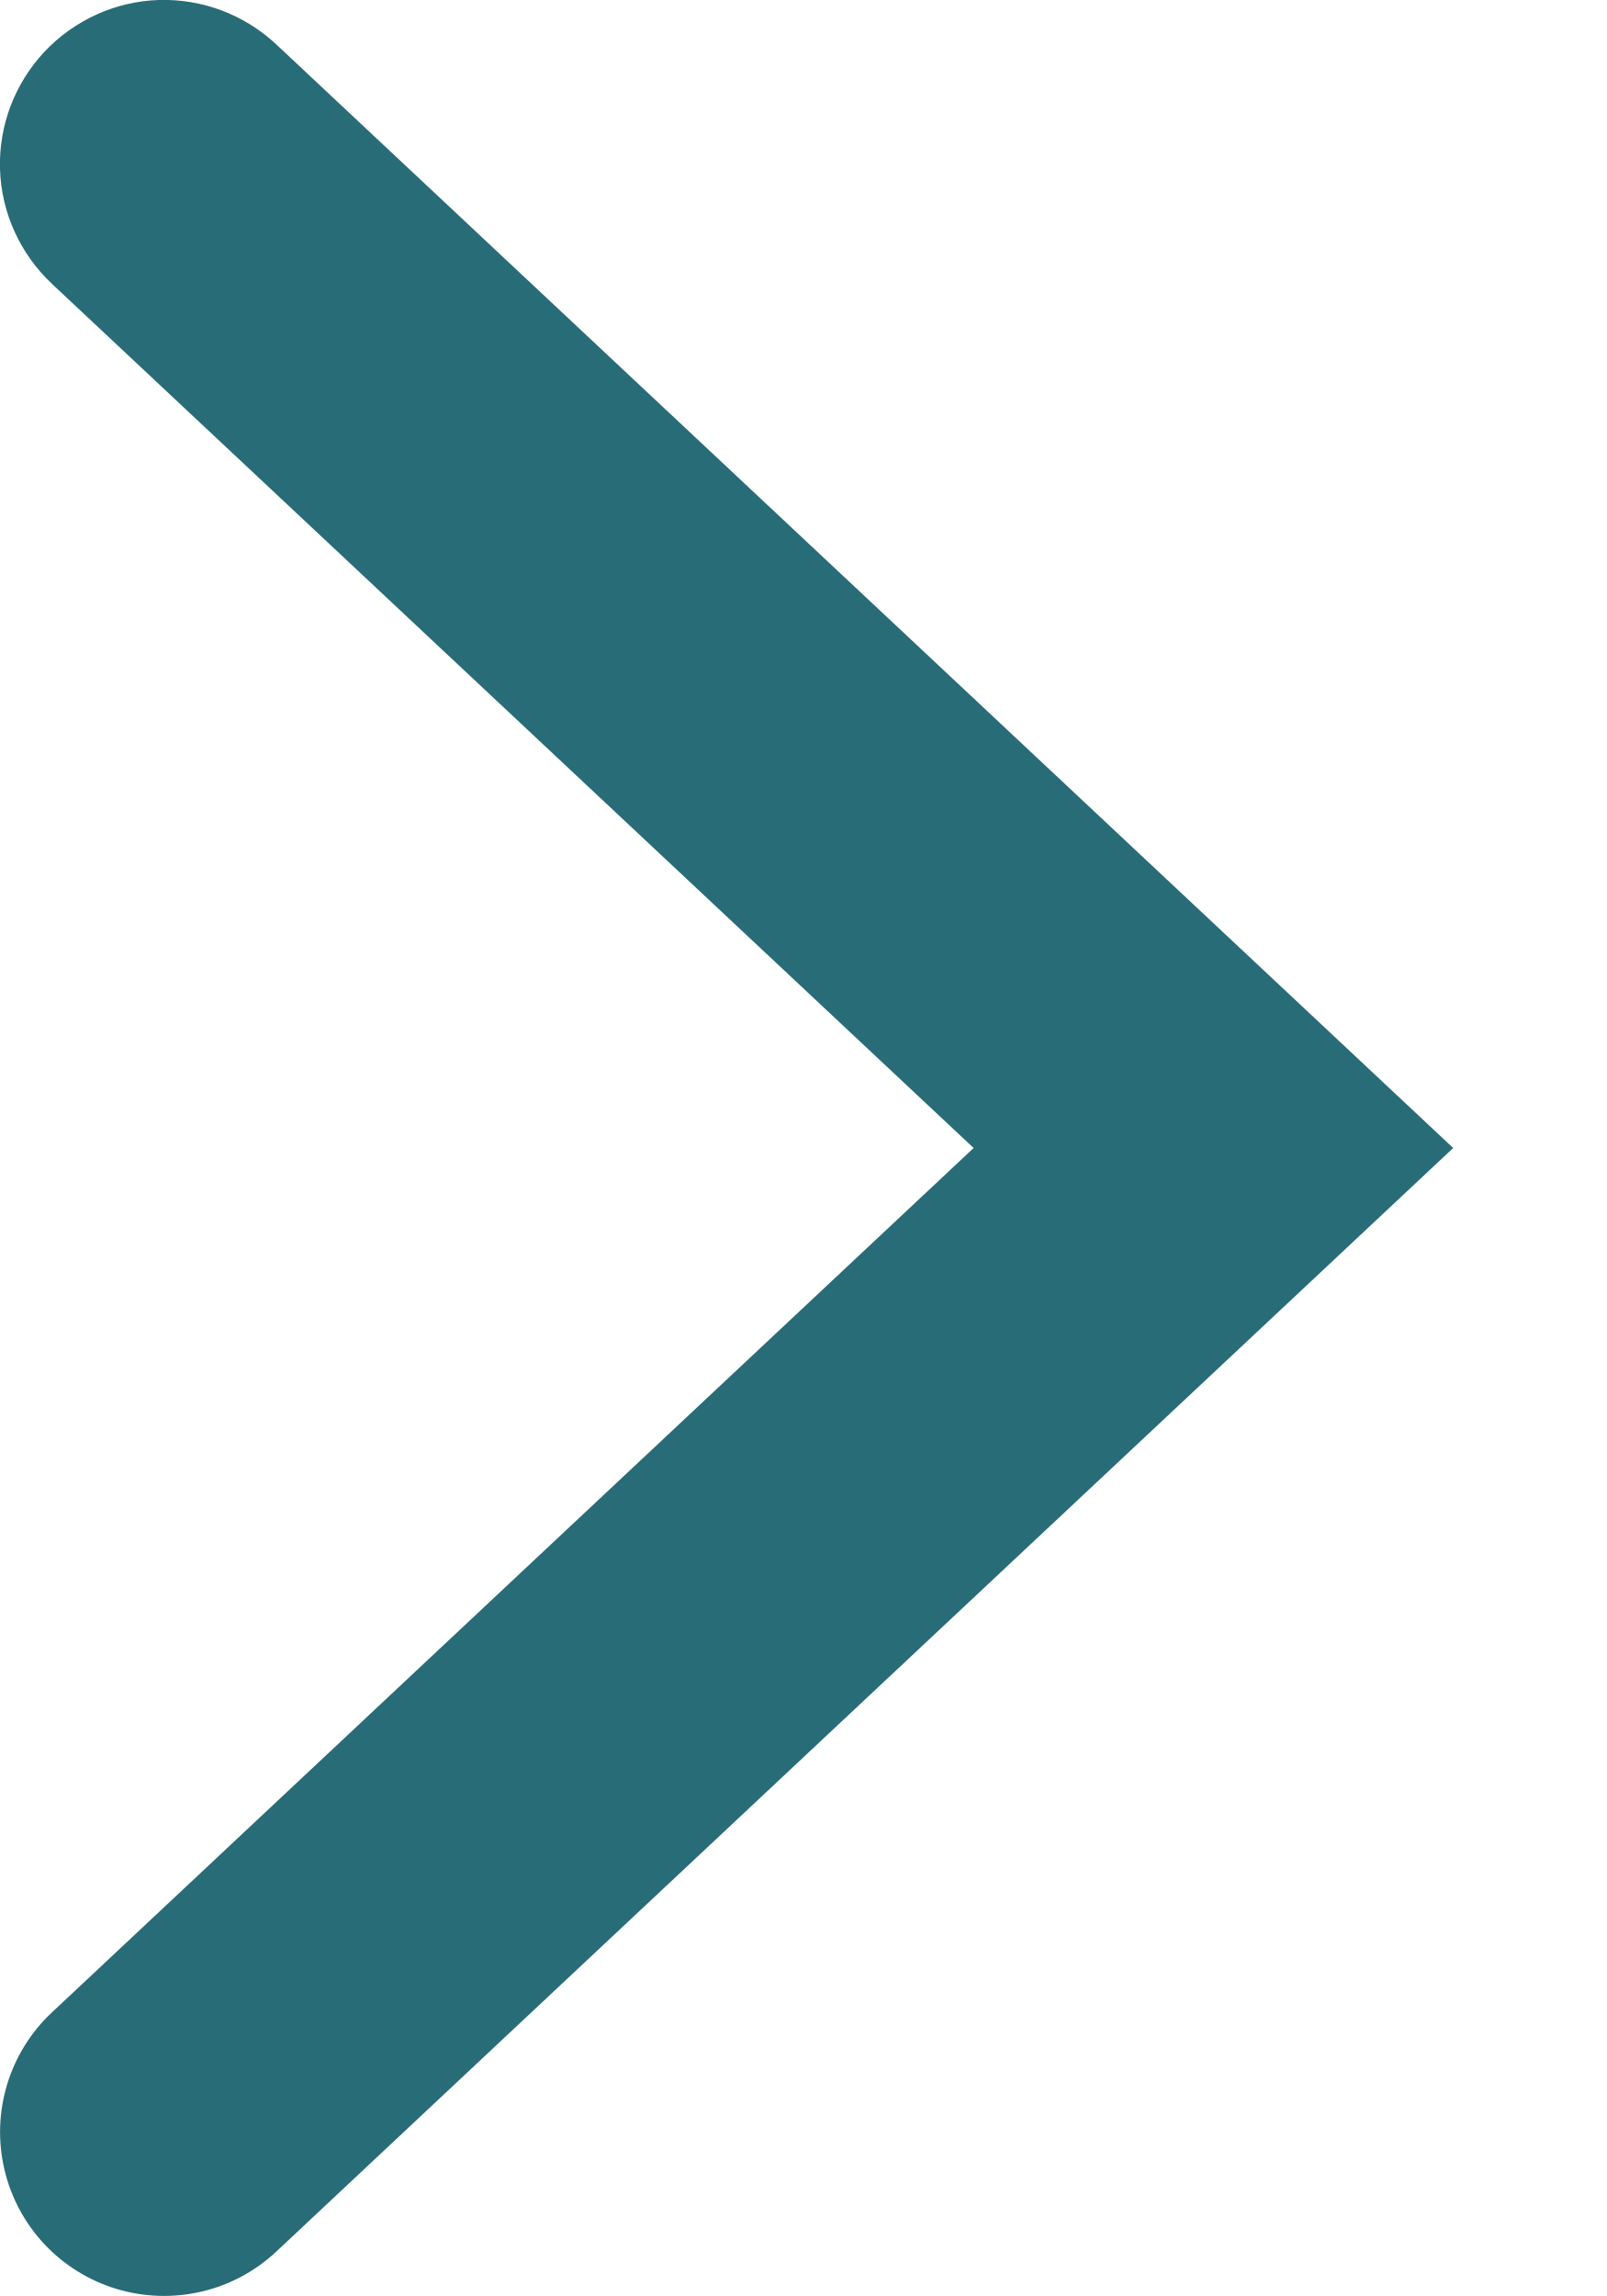
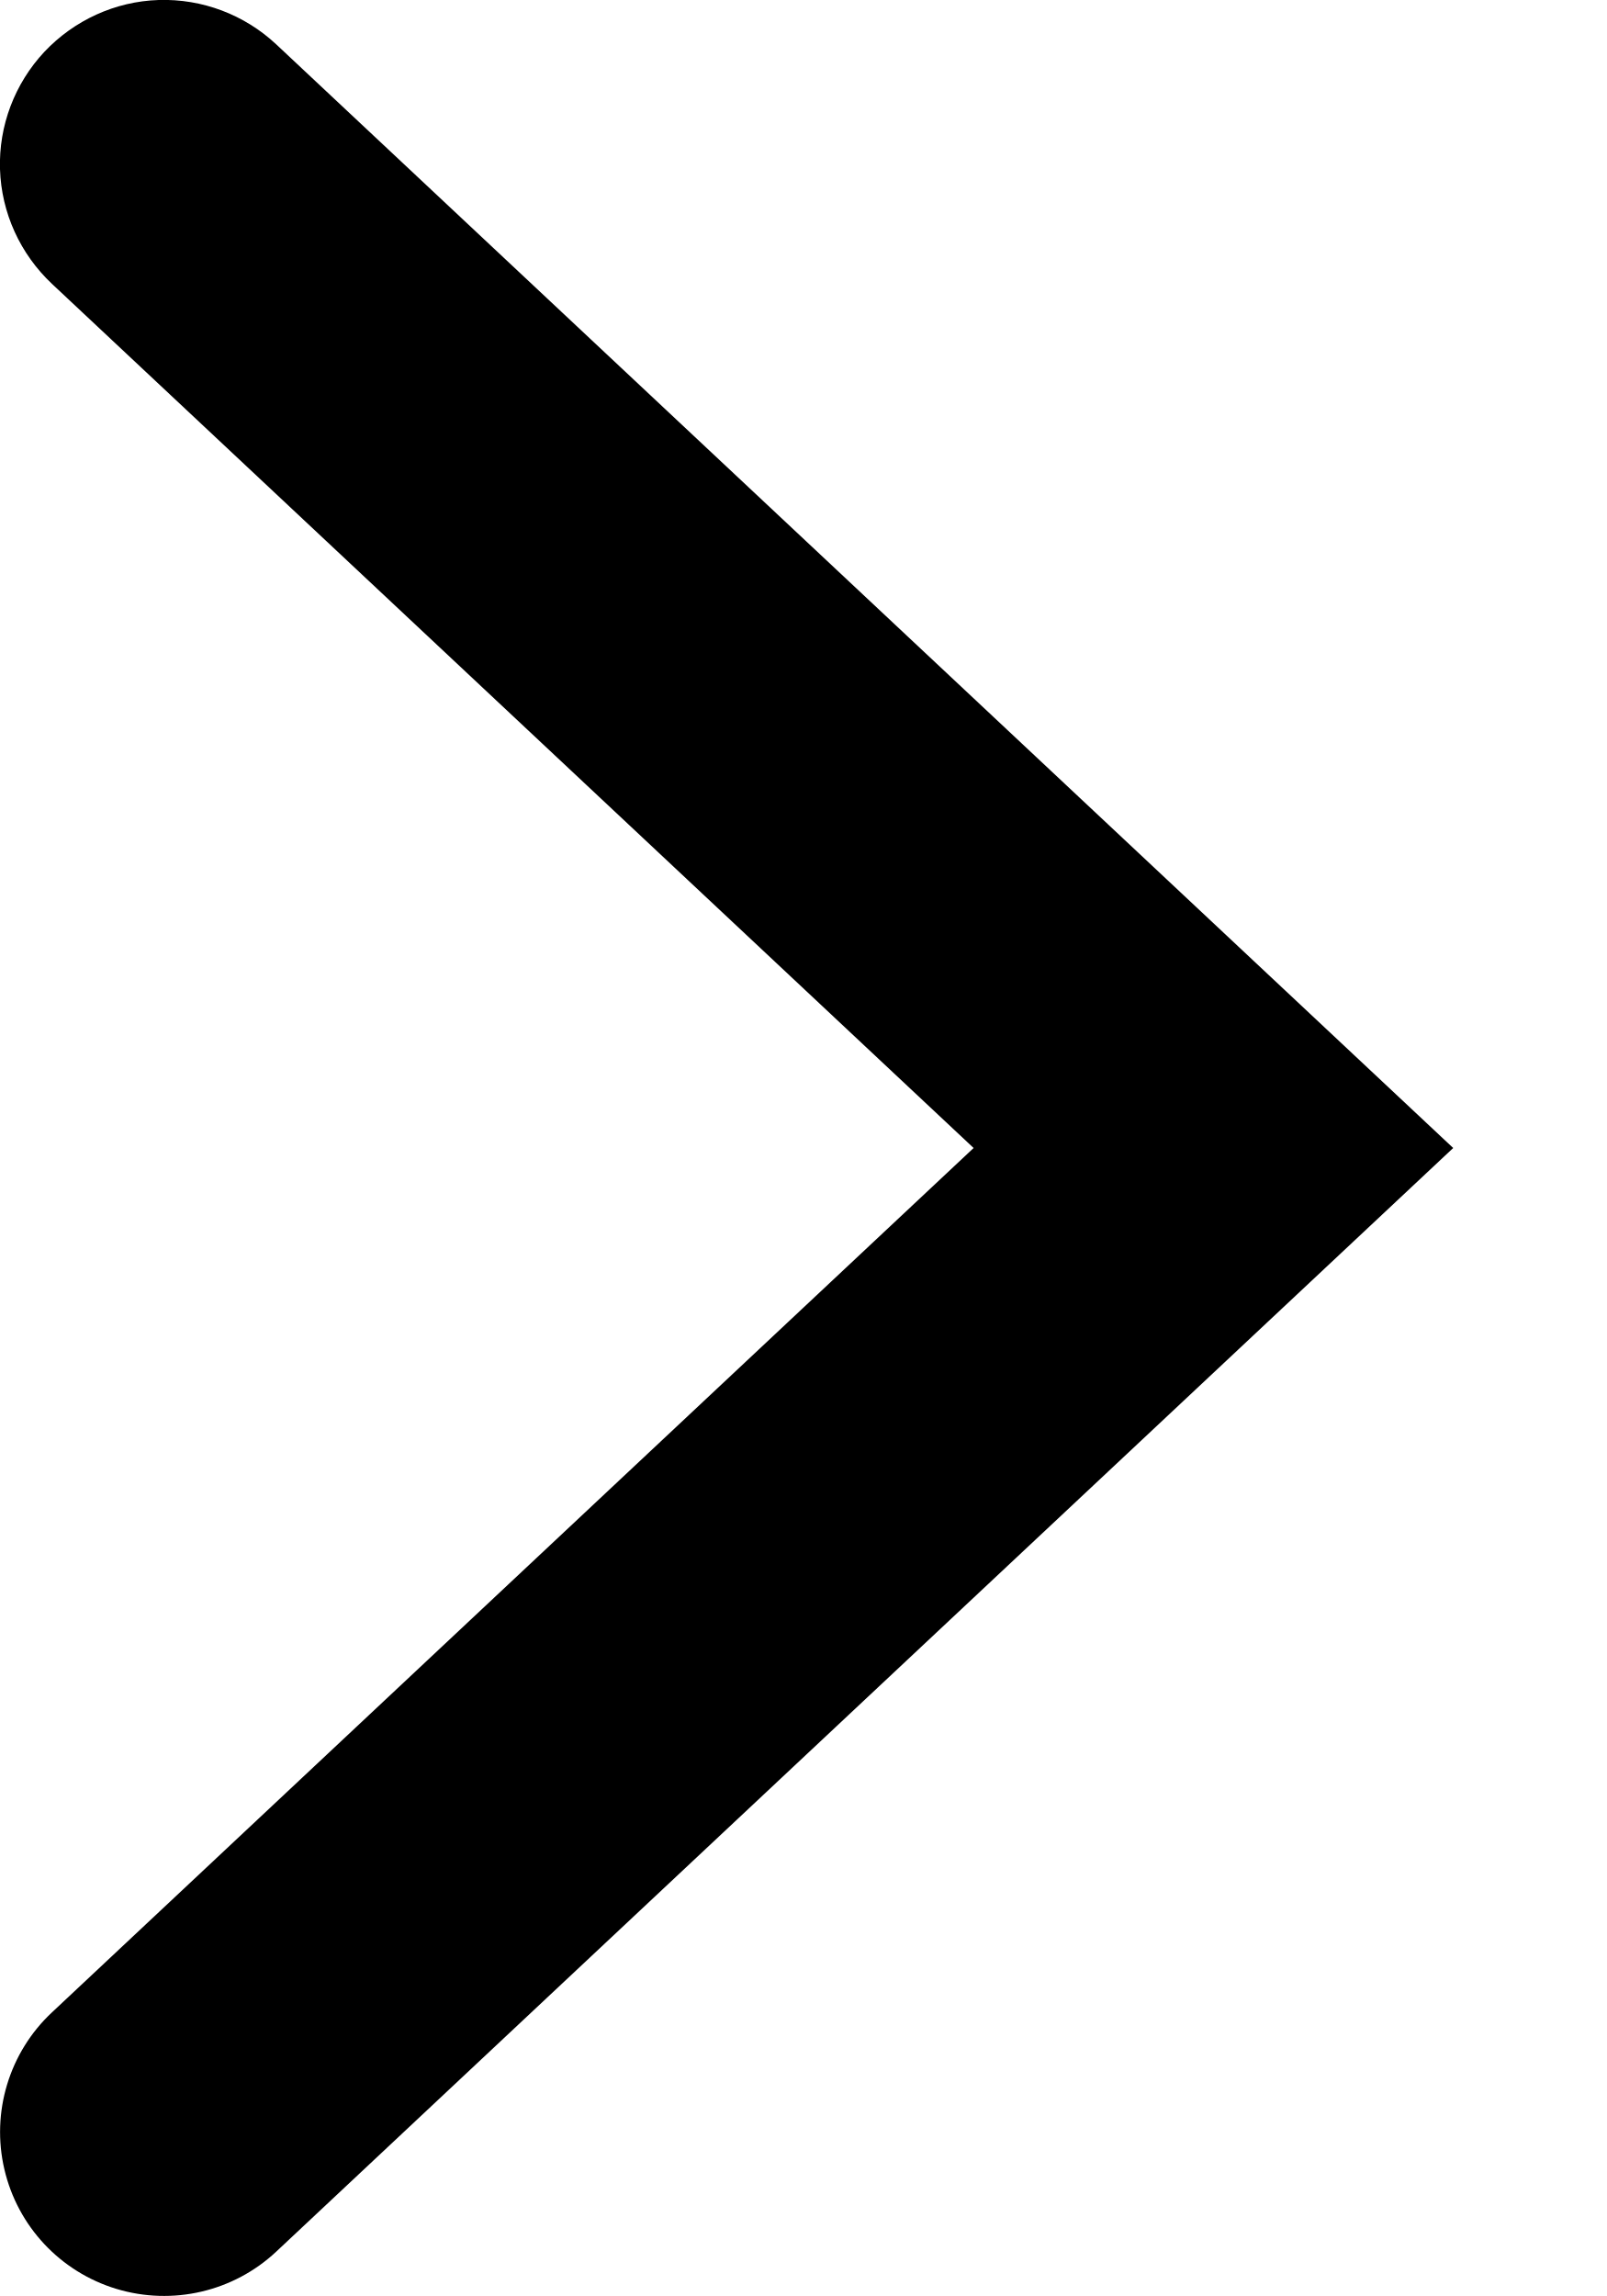
<svg xmlns="http://www.w3.org/2000/svg" width="7" height="10" viewBox="0 0 7 10" fill="none">
-   <path fill-rule="evenodd" clip-rule="evenodd" d="M0.193 0.226C0.064 0.364 -0.006 0.548 0 0.737C0.006 0.927 0.088 1.106 0.226 1.236L4.241 5L0.226 8.765C0.04 8.939 -0.039 9.2 0.019 9.448C0.077 9.697 0.263 9.895 0.507 9.969C0.752 10.043 1.017 9.981 1.203 9.807L6.33 5L1.203 0.193C1.065 0.064 0.881 -0.006 0.691 0C0.502 0.006 0.323 0.088 0.193 0.226Z" fill="#286C77" />
+   <path fill-rule="evenodd" clip-rule="evenodd" d="M0.193 0.226C0.064 0.364 -0.006 0.548 0 0.737C0.006 0.927 0.088 1.106 0.226 1.236L4.241 5L0.226 8.765C0.04 8.939 -0.039 9.2 0.019 9.448C0.077 9.697 0.263 9.895 0.507 9.969C0.752 10.043 1.017 9.981 1.203 9.807L6.33 5L1.203 0.193C1.065 0.064 0.881 -0.006 0.691 0C0.502 0.006 0.323 0.088 0.193 0.226Z" fill="currentColor" />
</svg>
